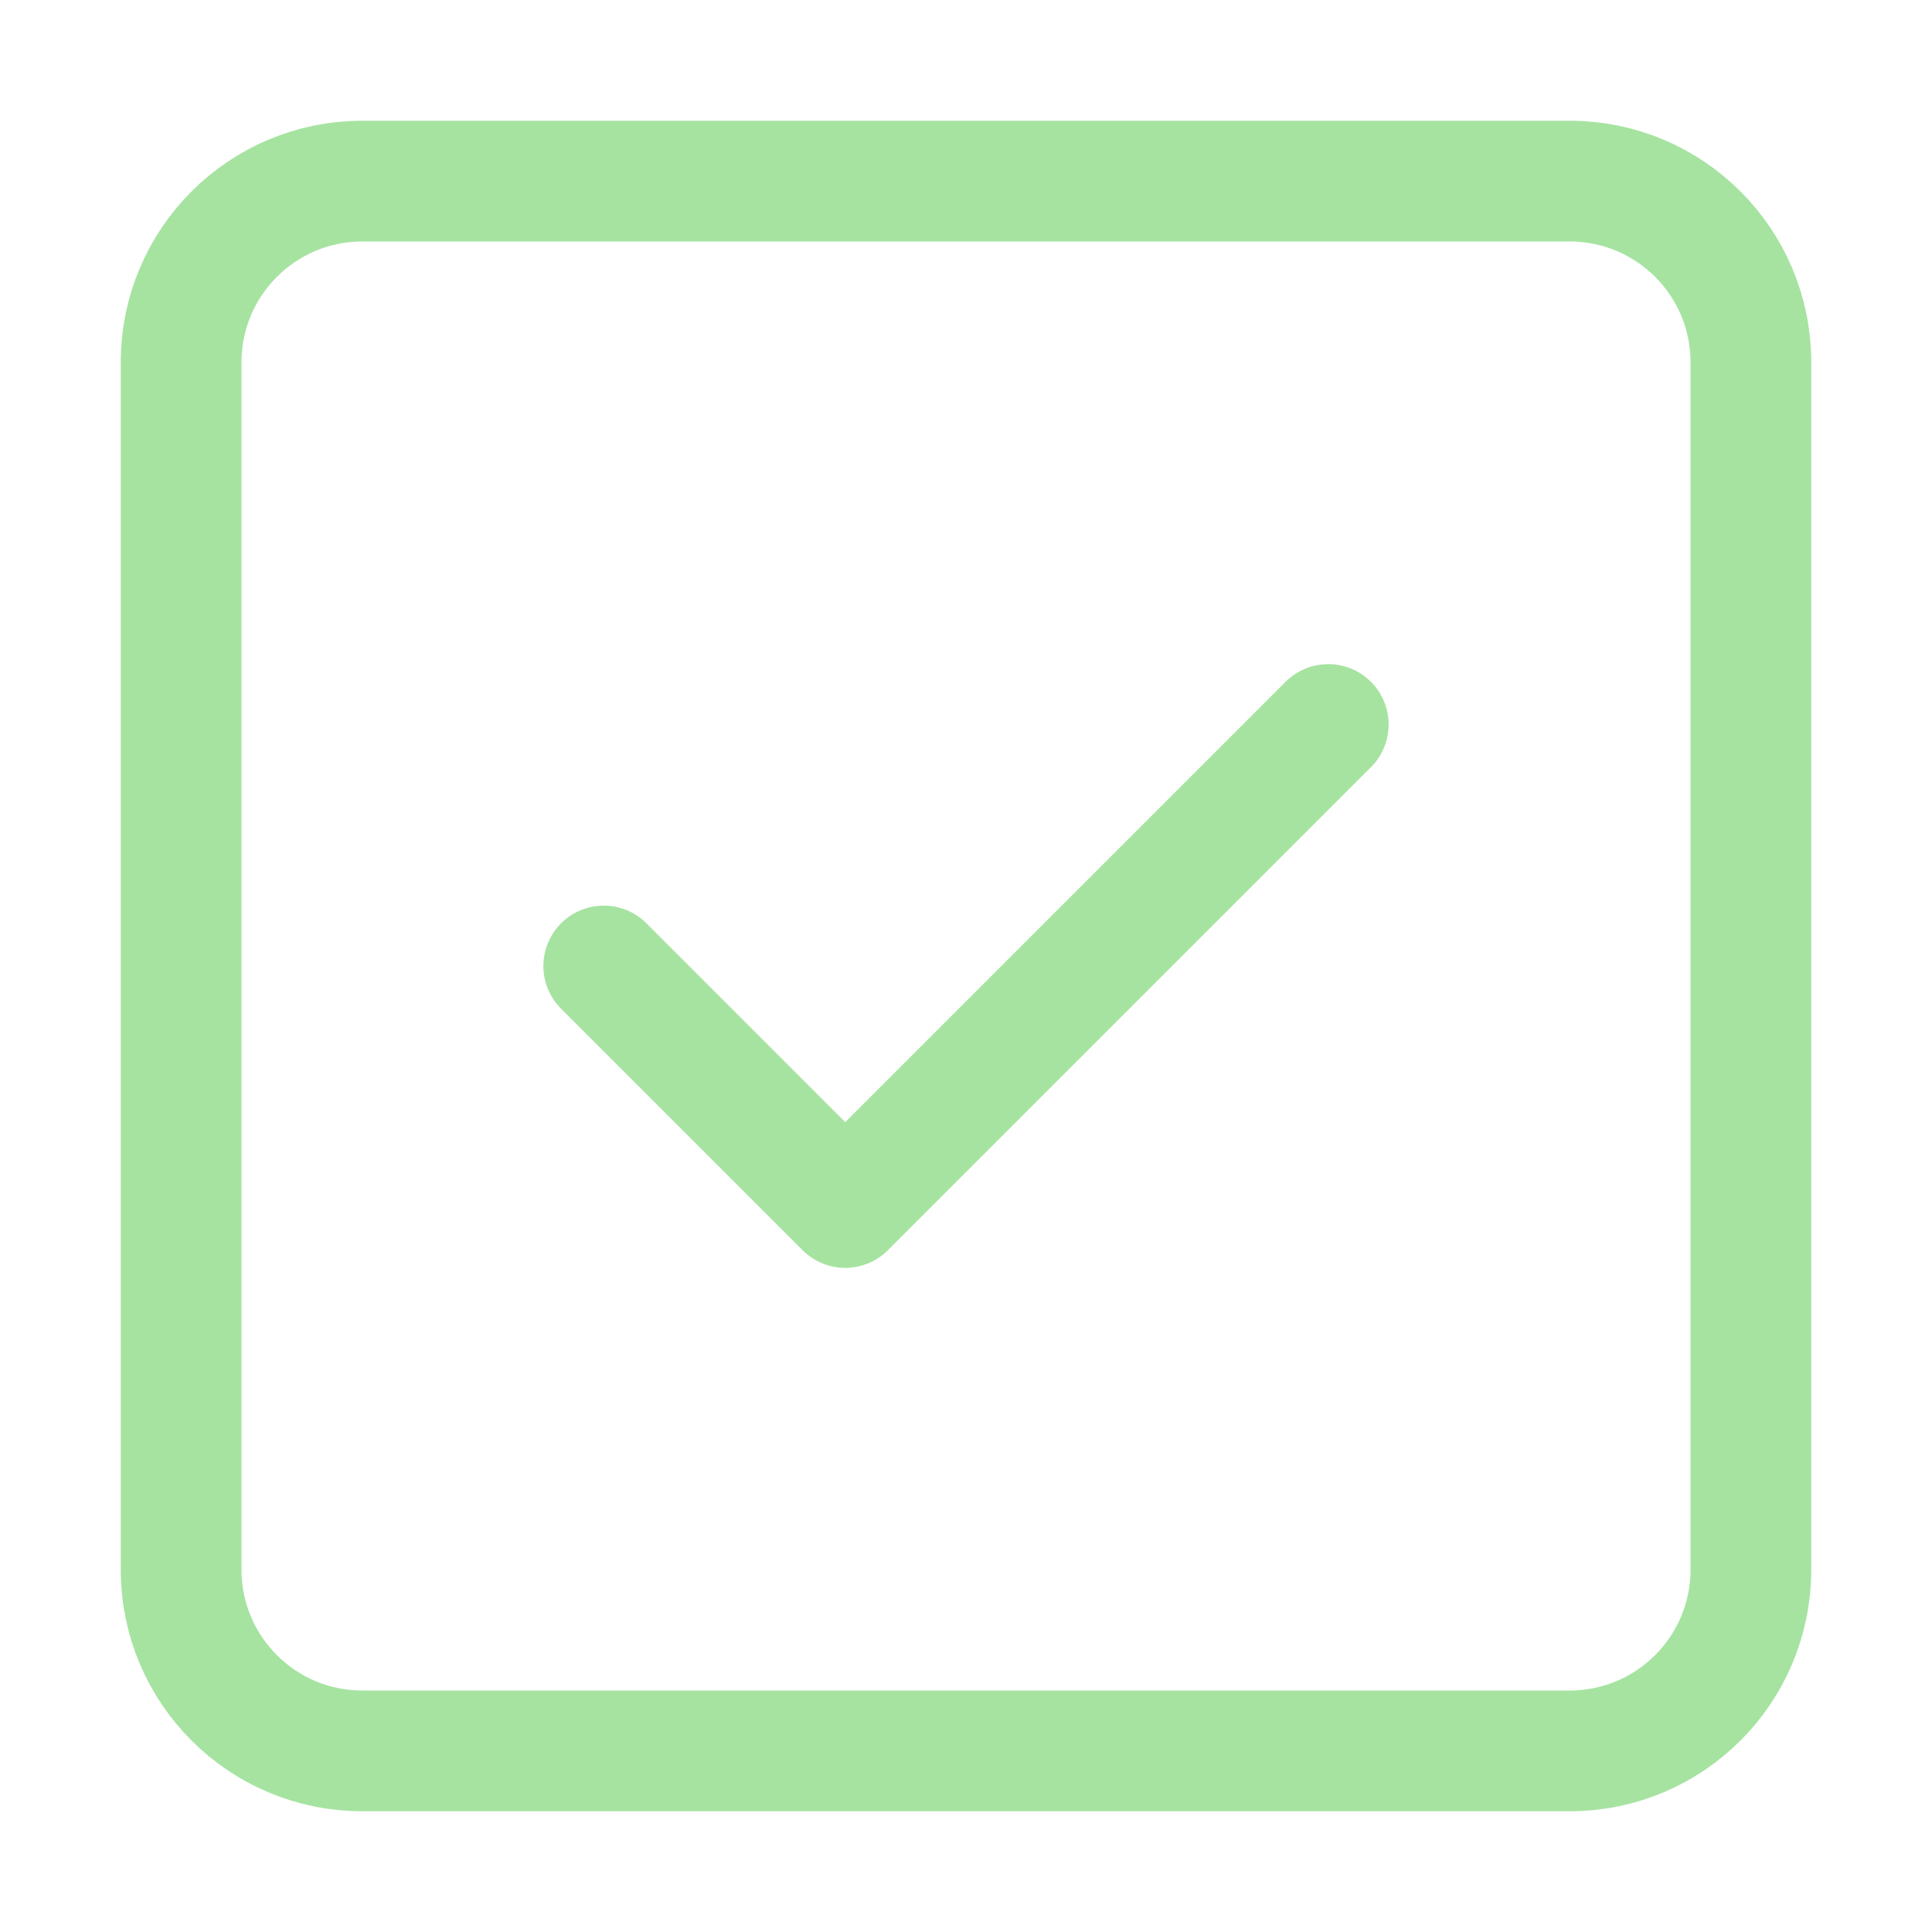
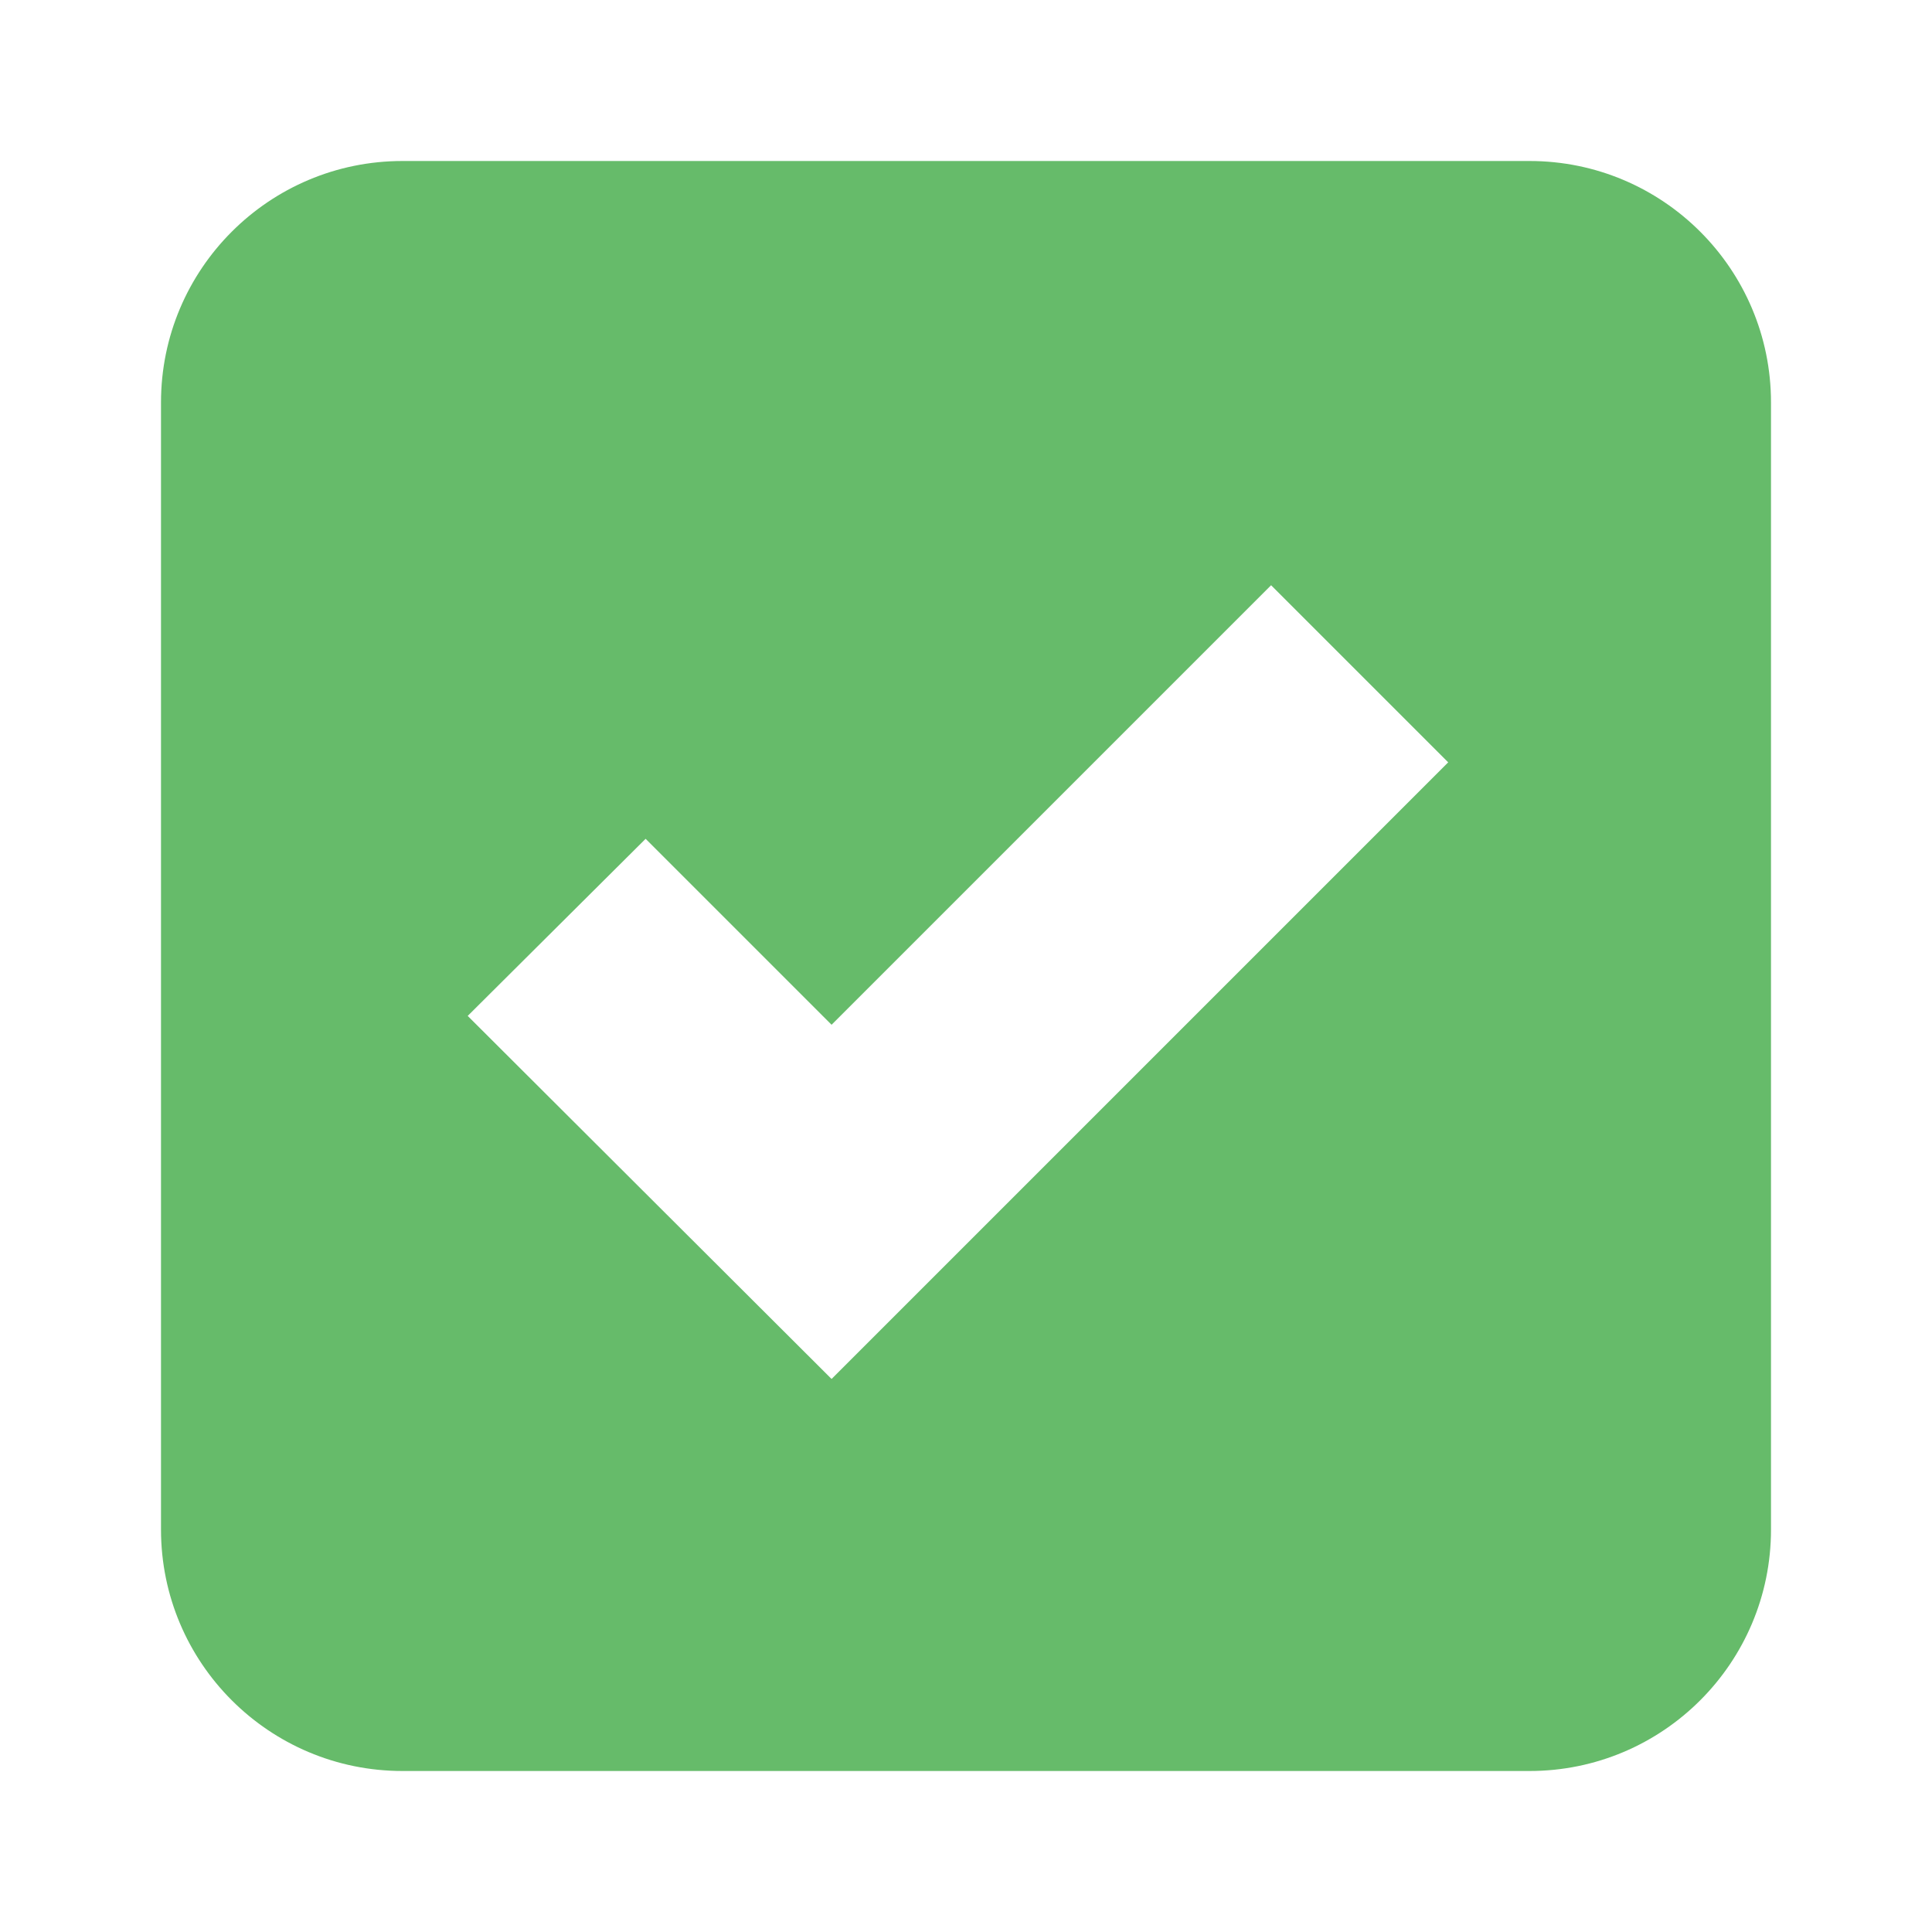
- <svg xmlns="http://www.w3.org/2000/svg" width="16" height="16" viewBox="0 0 16 16">
-   <g fill="none" stroke="#a6e3a1" stroke-linecap="round" stroke-linejoin="round">
-     <path d="M3 1.5h10a1.5 1.5 0 011.5 1.5v10a1.5 1.5 0 01-1.5 1.5h-10a1.5 1.5 0 01-1.5 -1.5v-10a1.5 1.5 0 011.5 -1.5Z" />
-     <path d="M5 8l2 2l4-4" />
-   </g>
+ <svg xmlns="http://www.w3.org/2000/svg" width="16" height="16" viewBox="0 0 24 24">
+   <path fill="#66BB6A" fill-rule="evenodd" d="M5 2H19A3 3 0 0 1 22 5V19A3 3 0 0 1 19 22H5A3 3 0 0 1 2 19V5A3 3 0 0 1 5 2ZM5.81 12.62L8.02 10.42L10.33 12.73L15.79 7.27L17.99 9.47L10.33 17.13Z" />
</svg>
